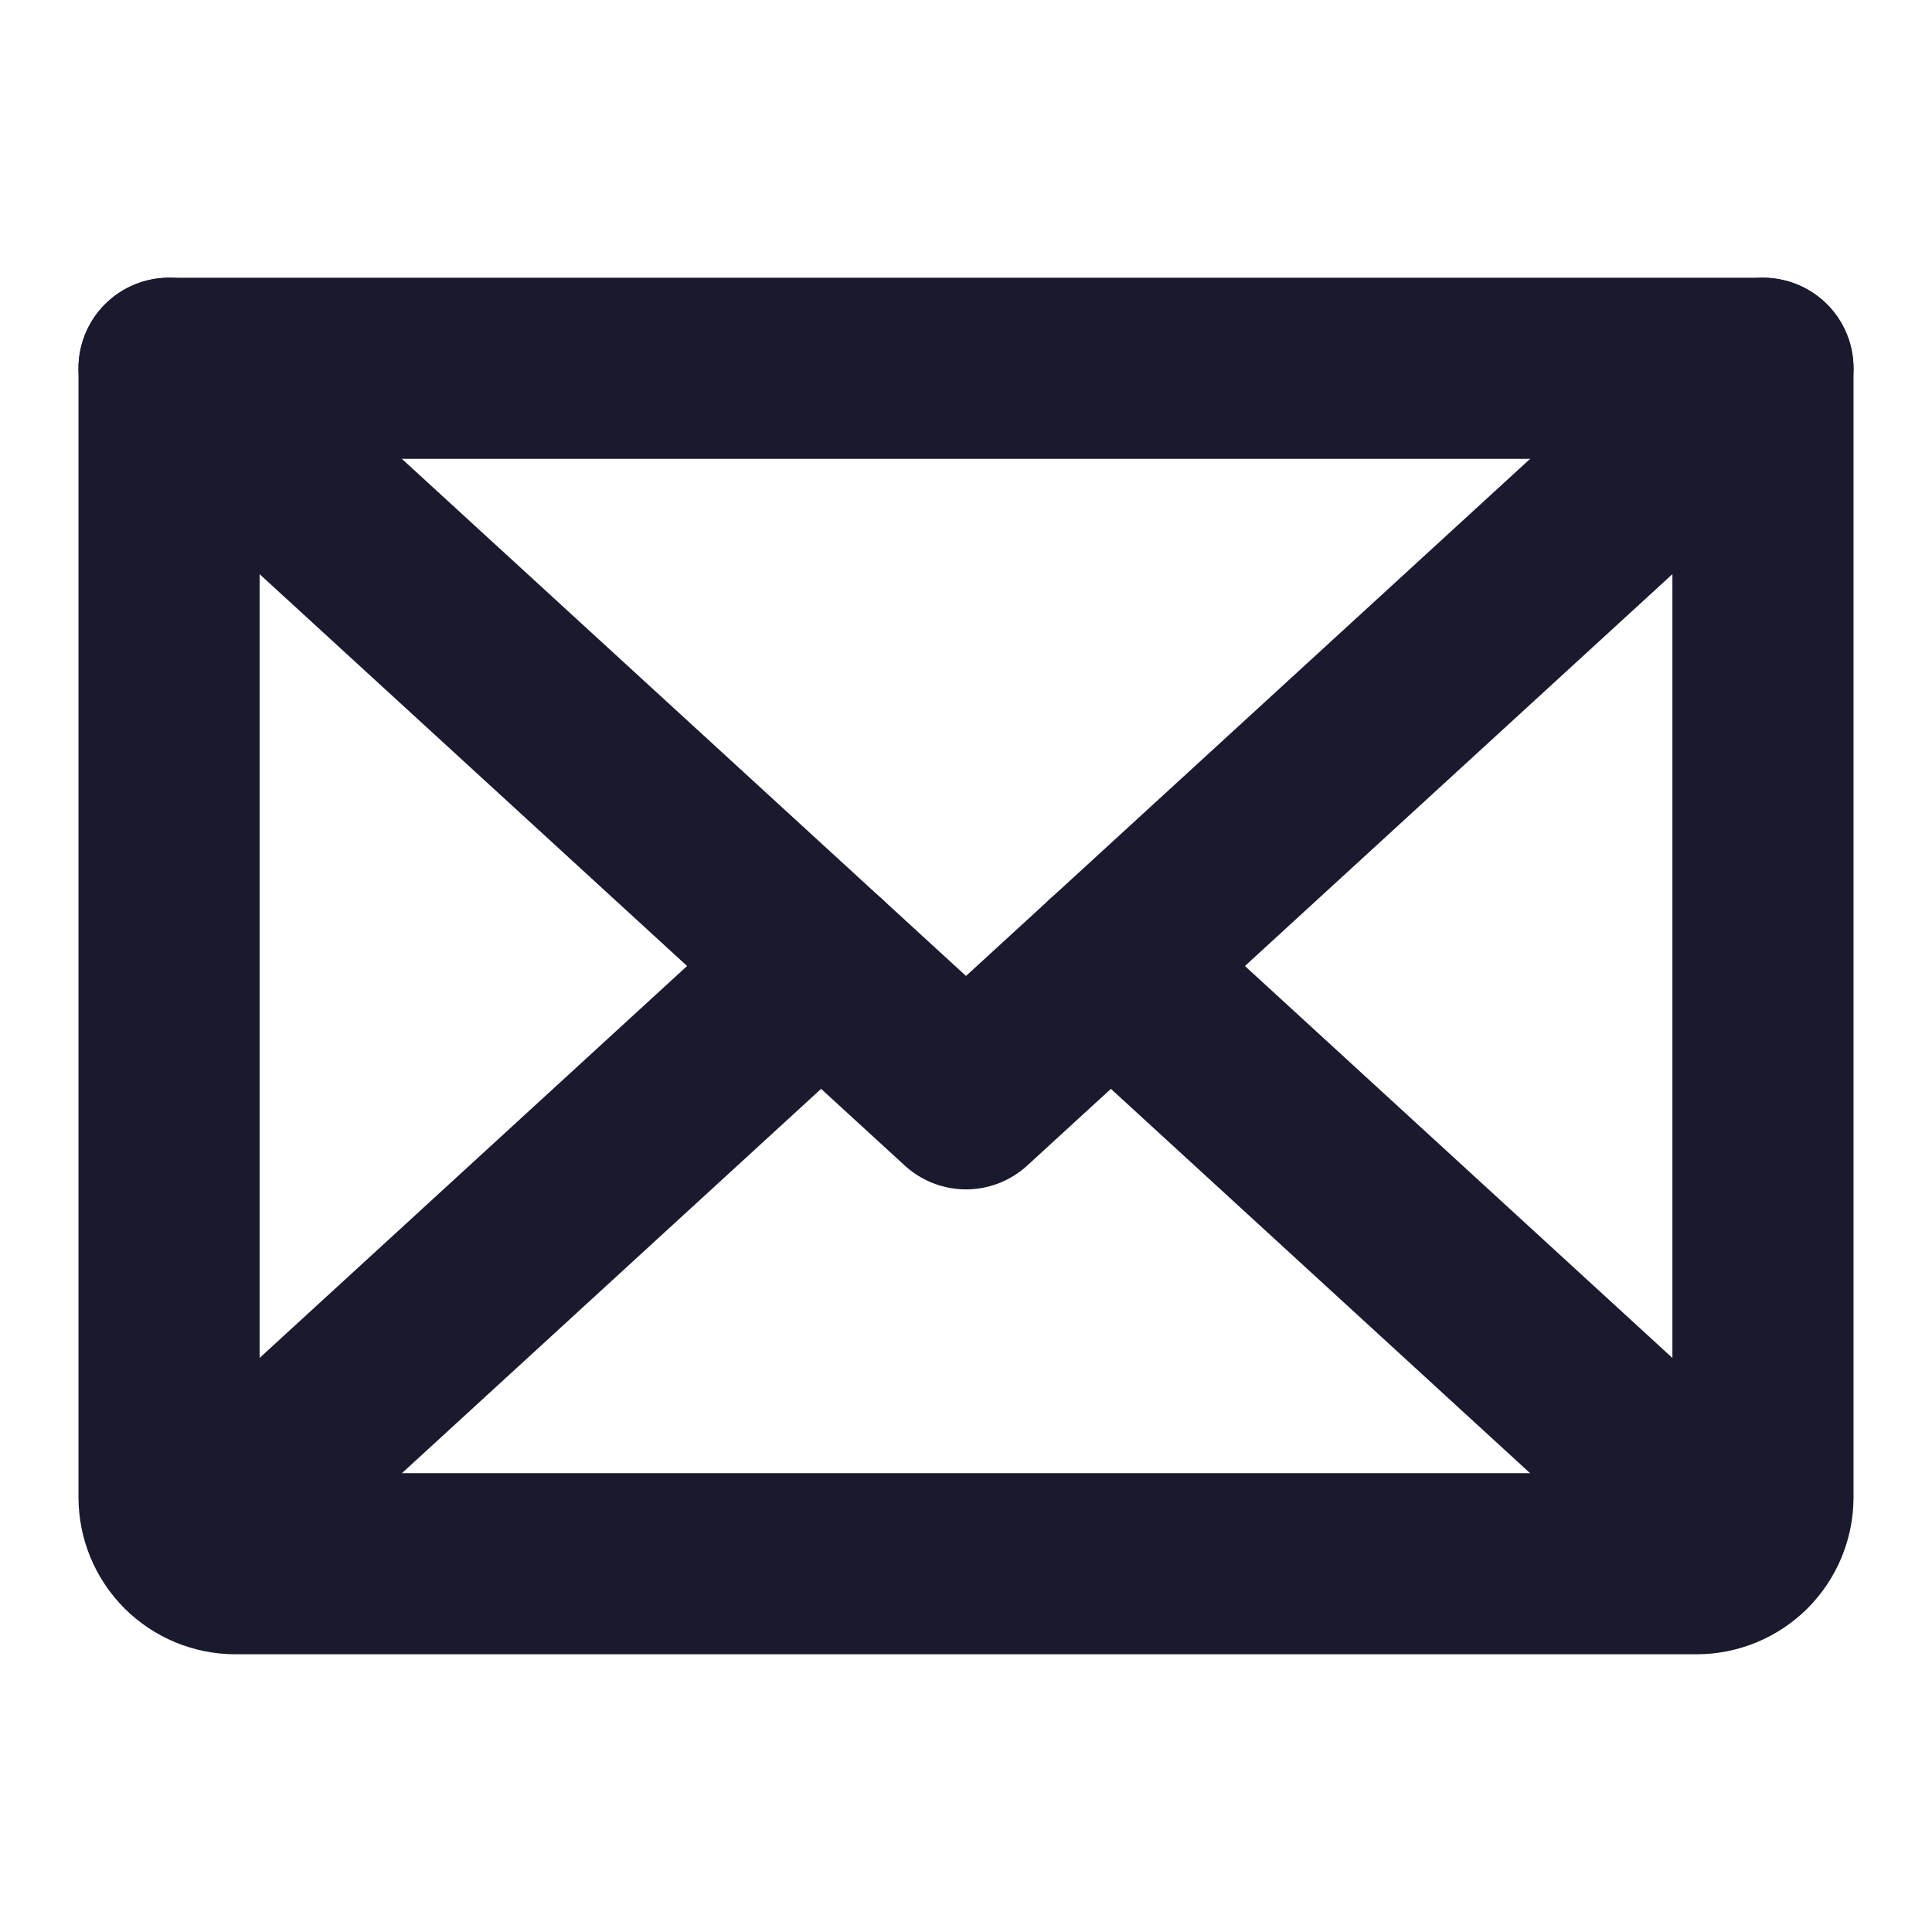
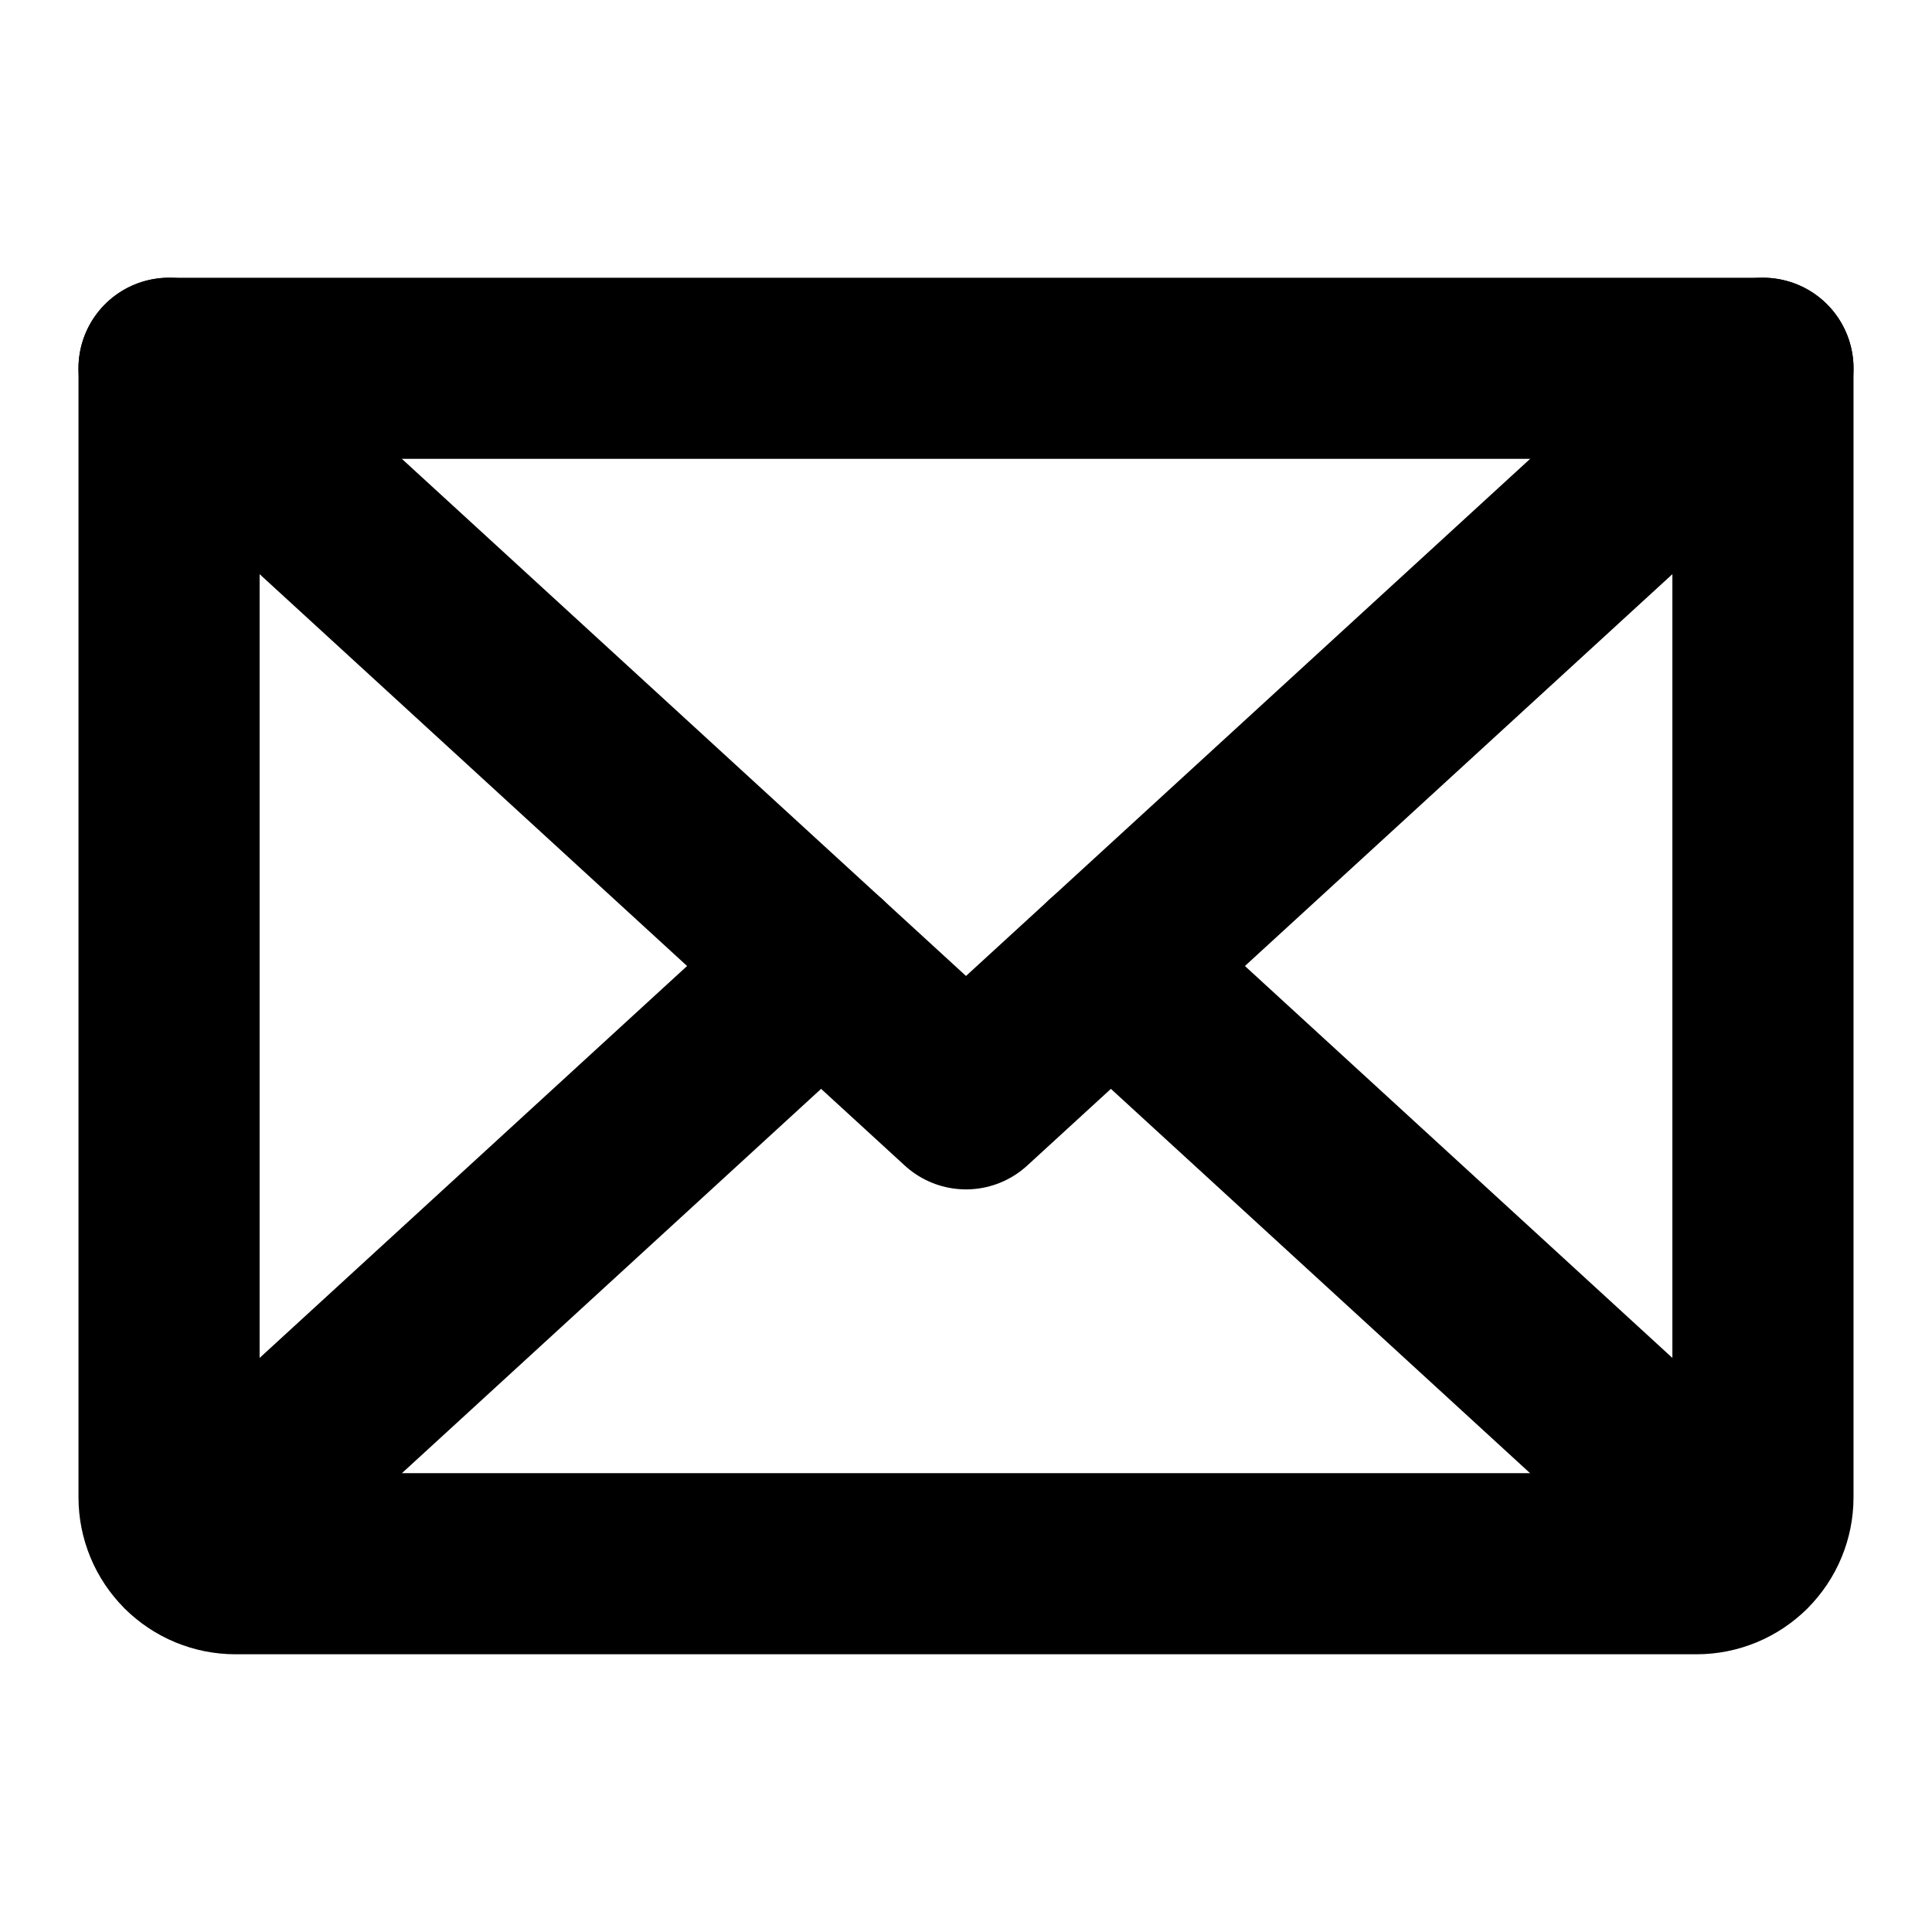
<svg xmlns="http://www.w3.org/2000/svg" width="16" height="16" viewBox="0 0 16 16" fill="none">
-   <path d="M14.6 3.05L8 9.1L1.4 3.05" stroke="#1A1A2E" stroke-width="1.5" stroke-linecap="round" stroke-linejoin="round" />
-   <path d="M1.4 3.05H14.6V12.4C14.6 12.546 14.542 12.686 14.439 12.789C14.336 12.892 14.196 12.95 14.05 12.95H1.95C1.804 12.95 1.664 12.892 1.561 12.789C1.458 12.686 1.4 12.546 1.4 12.4V3.05Z" stroke="#1A1A2E" stroke-width="1.5" stroke-linecap="round" stroke-linejoin="round" />
-   <path d="M6.8 8L1.57 12.795" stroke="#1A1A2E" stroke-width="1.5" stroke-linecap="round" stroke-linejoin="round" />
-   <path d="M14.43 12.795L9.2 8" stroke="#1A1A2E" stroke-width="1.5" stroke-linecap="round" stroke-linejoin="round" />
+   <path d="M14.6 3.05L8 9.1L1.4 3.05" stroke="currentColor" stroke-width="1.5" stroke-linecap="round" stroke-linejoin="round" />
+   <path d="M1.4 3.05H14.6V12.4C14.6 12.546 14.542 12.686 14.439 12.789C14.336 12.892 14.196 12.95 14.05 12.95H1.95C1.804 12.95 1.664 12.892 1.561 12.789C1.458 12.686 1.4 12.546 1.4 12.4V3.05Z" stroke="currentColor" stroke-width="1.5" stroke-linecap="round" stroke-linejoin="round" />
+   <path d="M6.8 8L1.57 12.795" stroke="currentColor" stroke-width="1.5" stroke-linecap="round" stroke-linejoin="round" />
+   <path d="M14.43 12.795L9.2 8" stroke="currentColor" stroke-width="1.5" stroke-linecap="round" stroke-linejoin="round" />
</svg>
